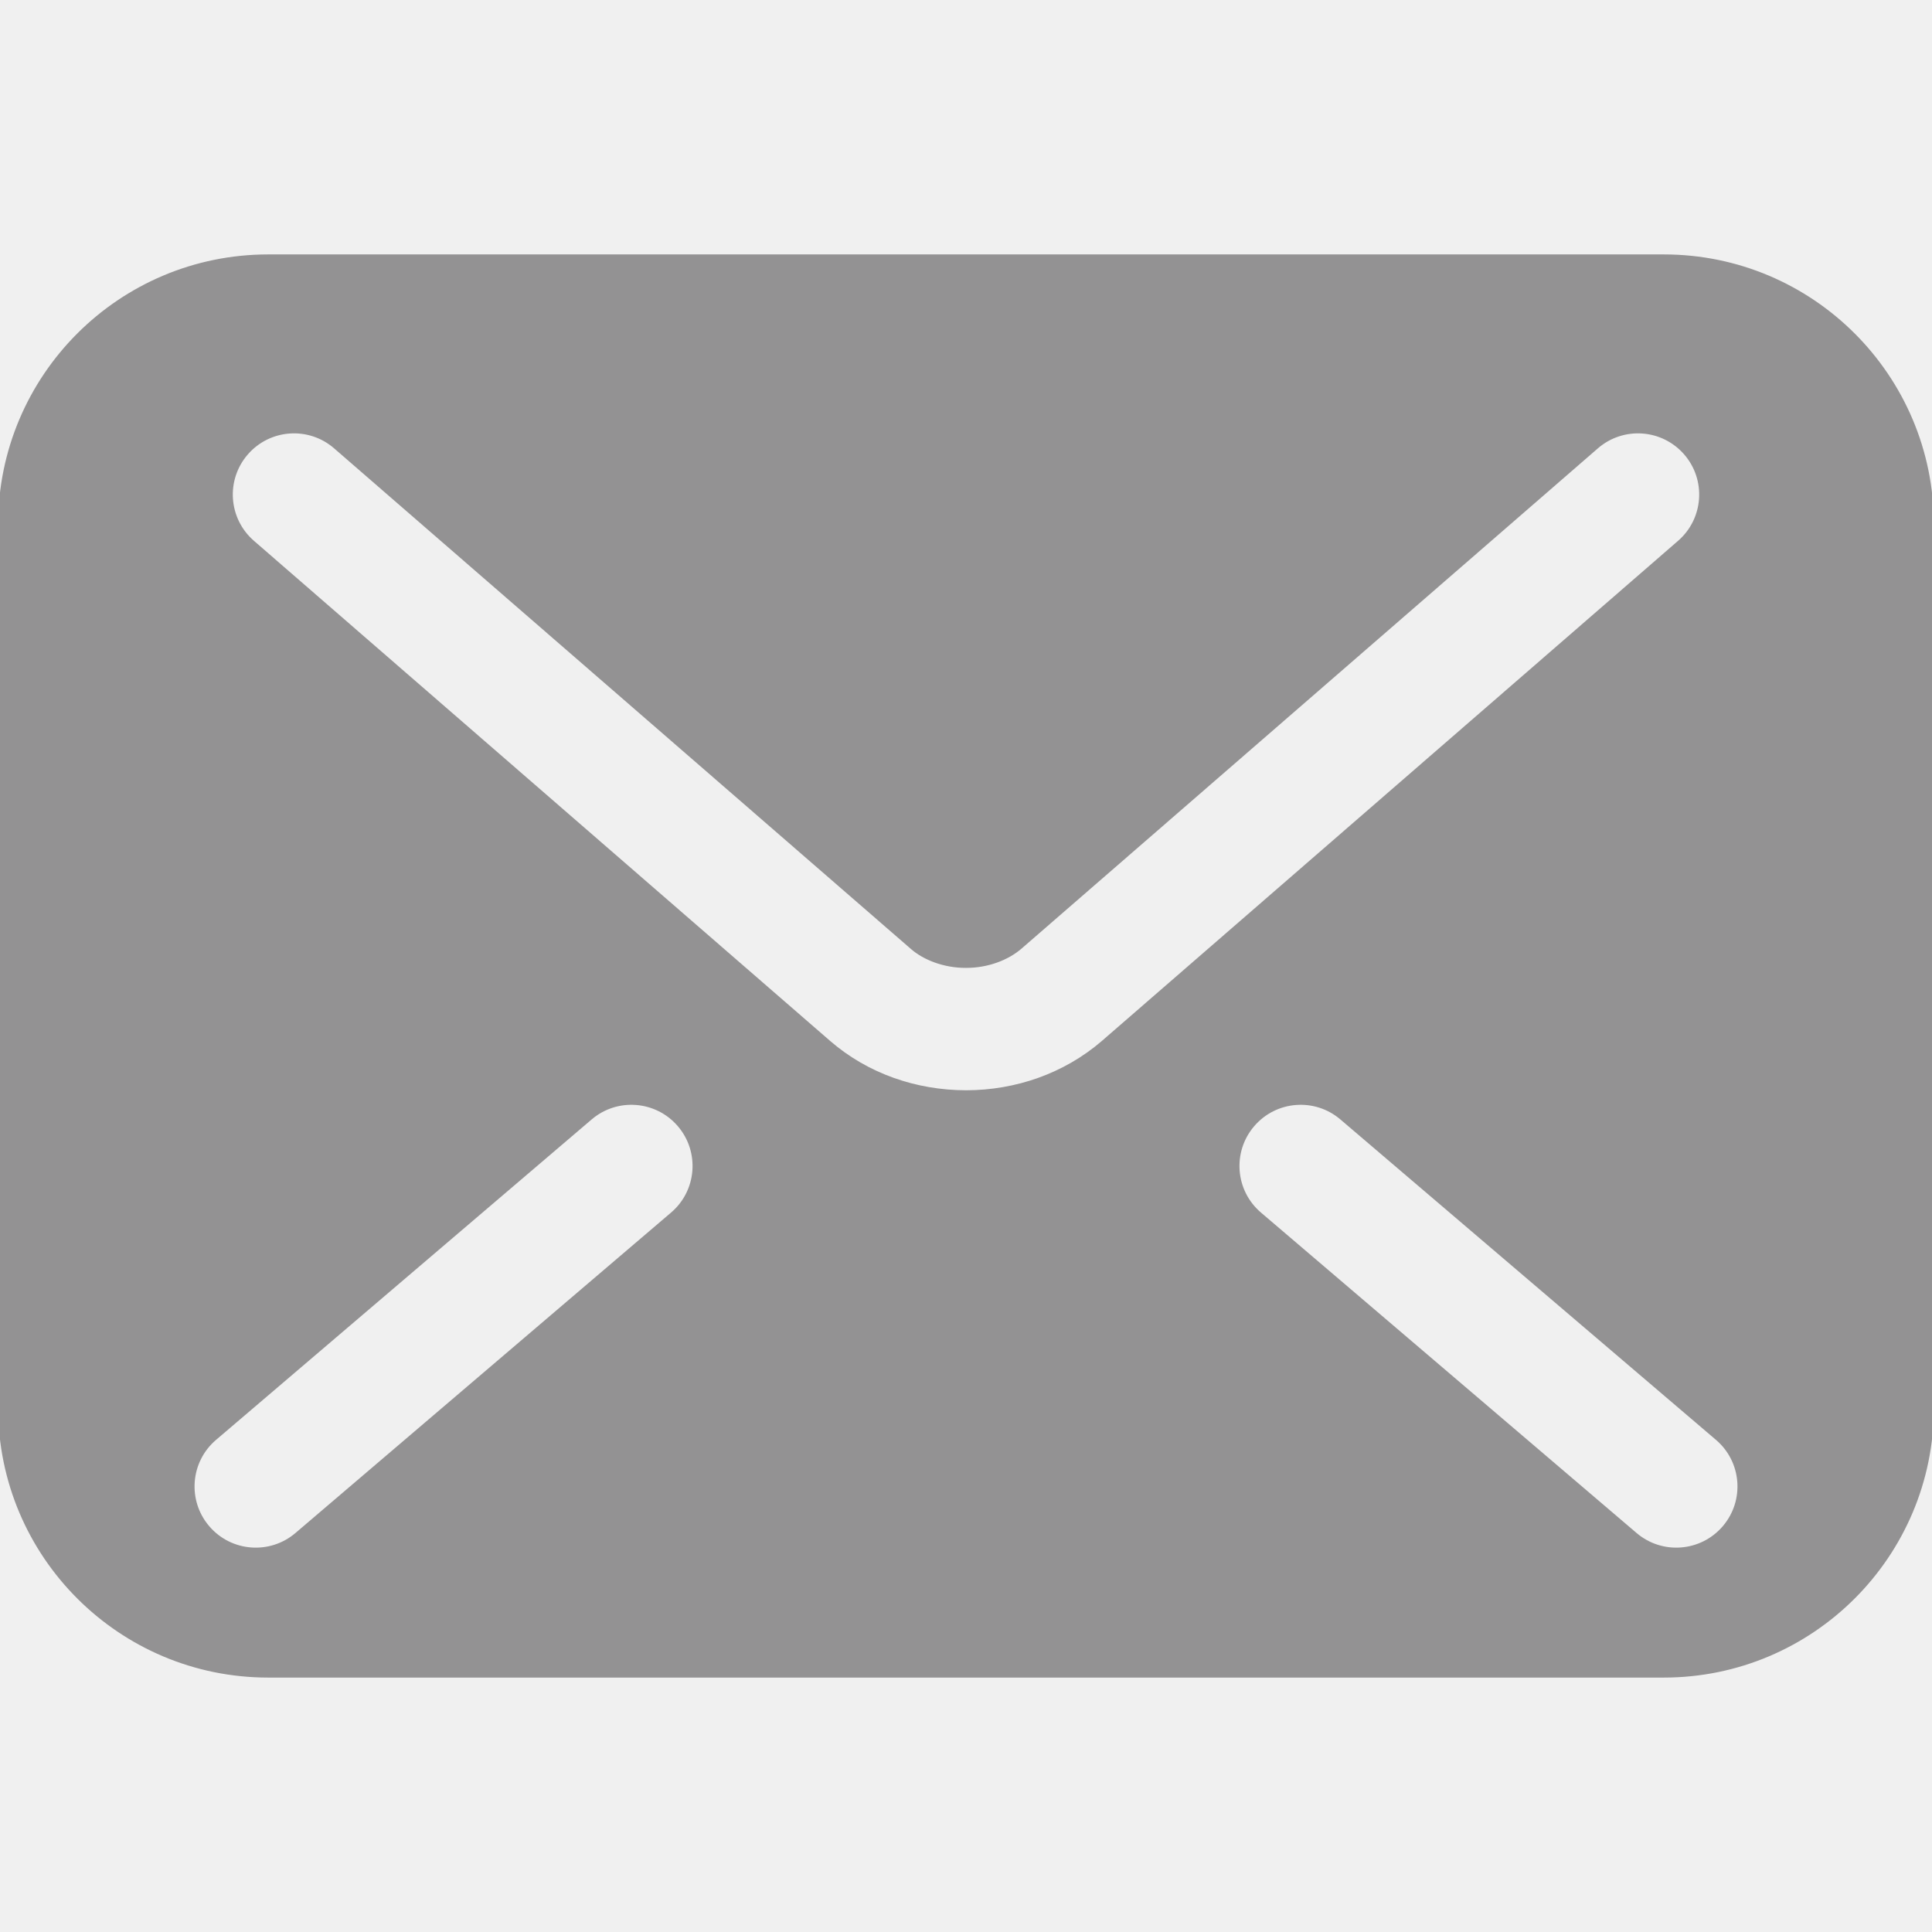
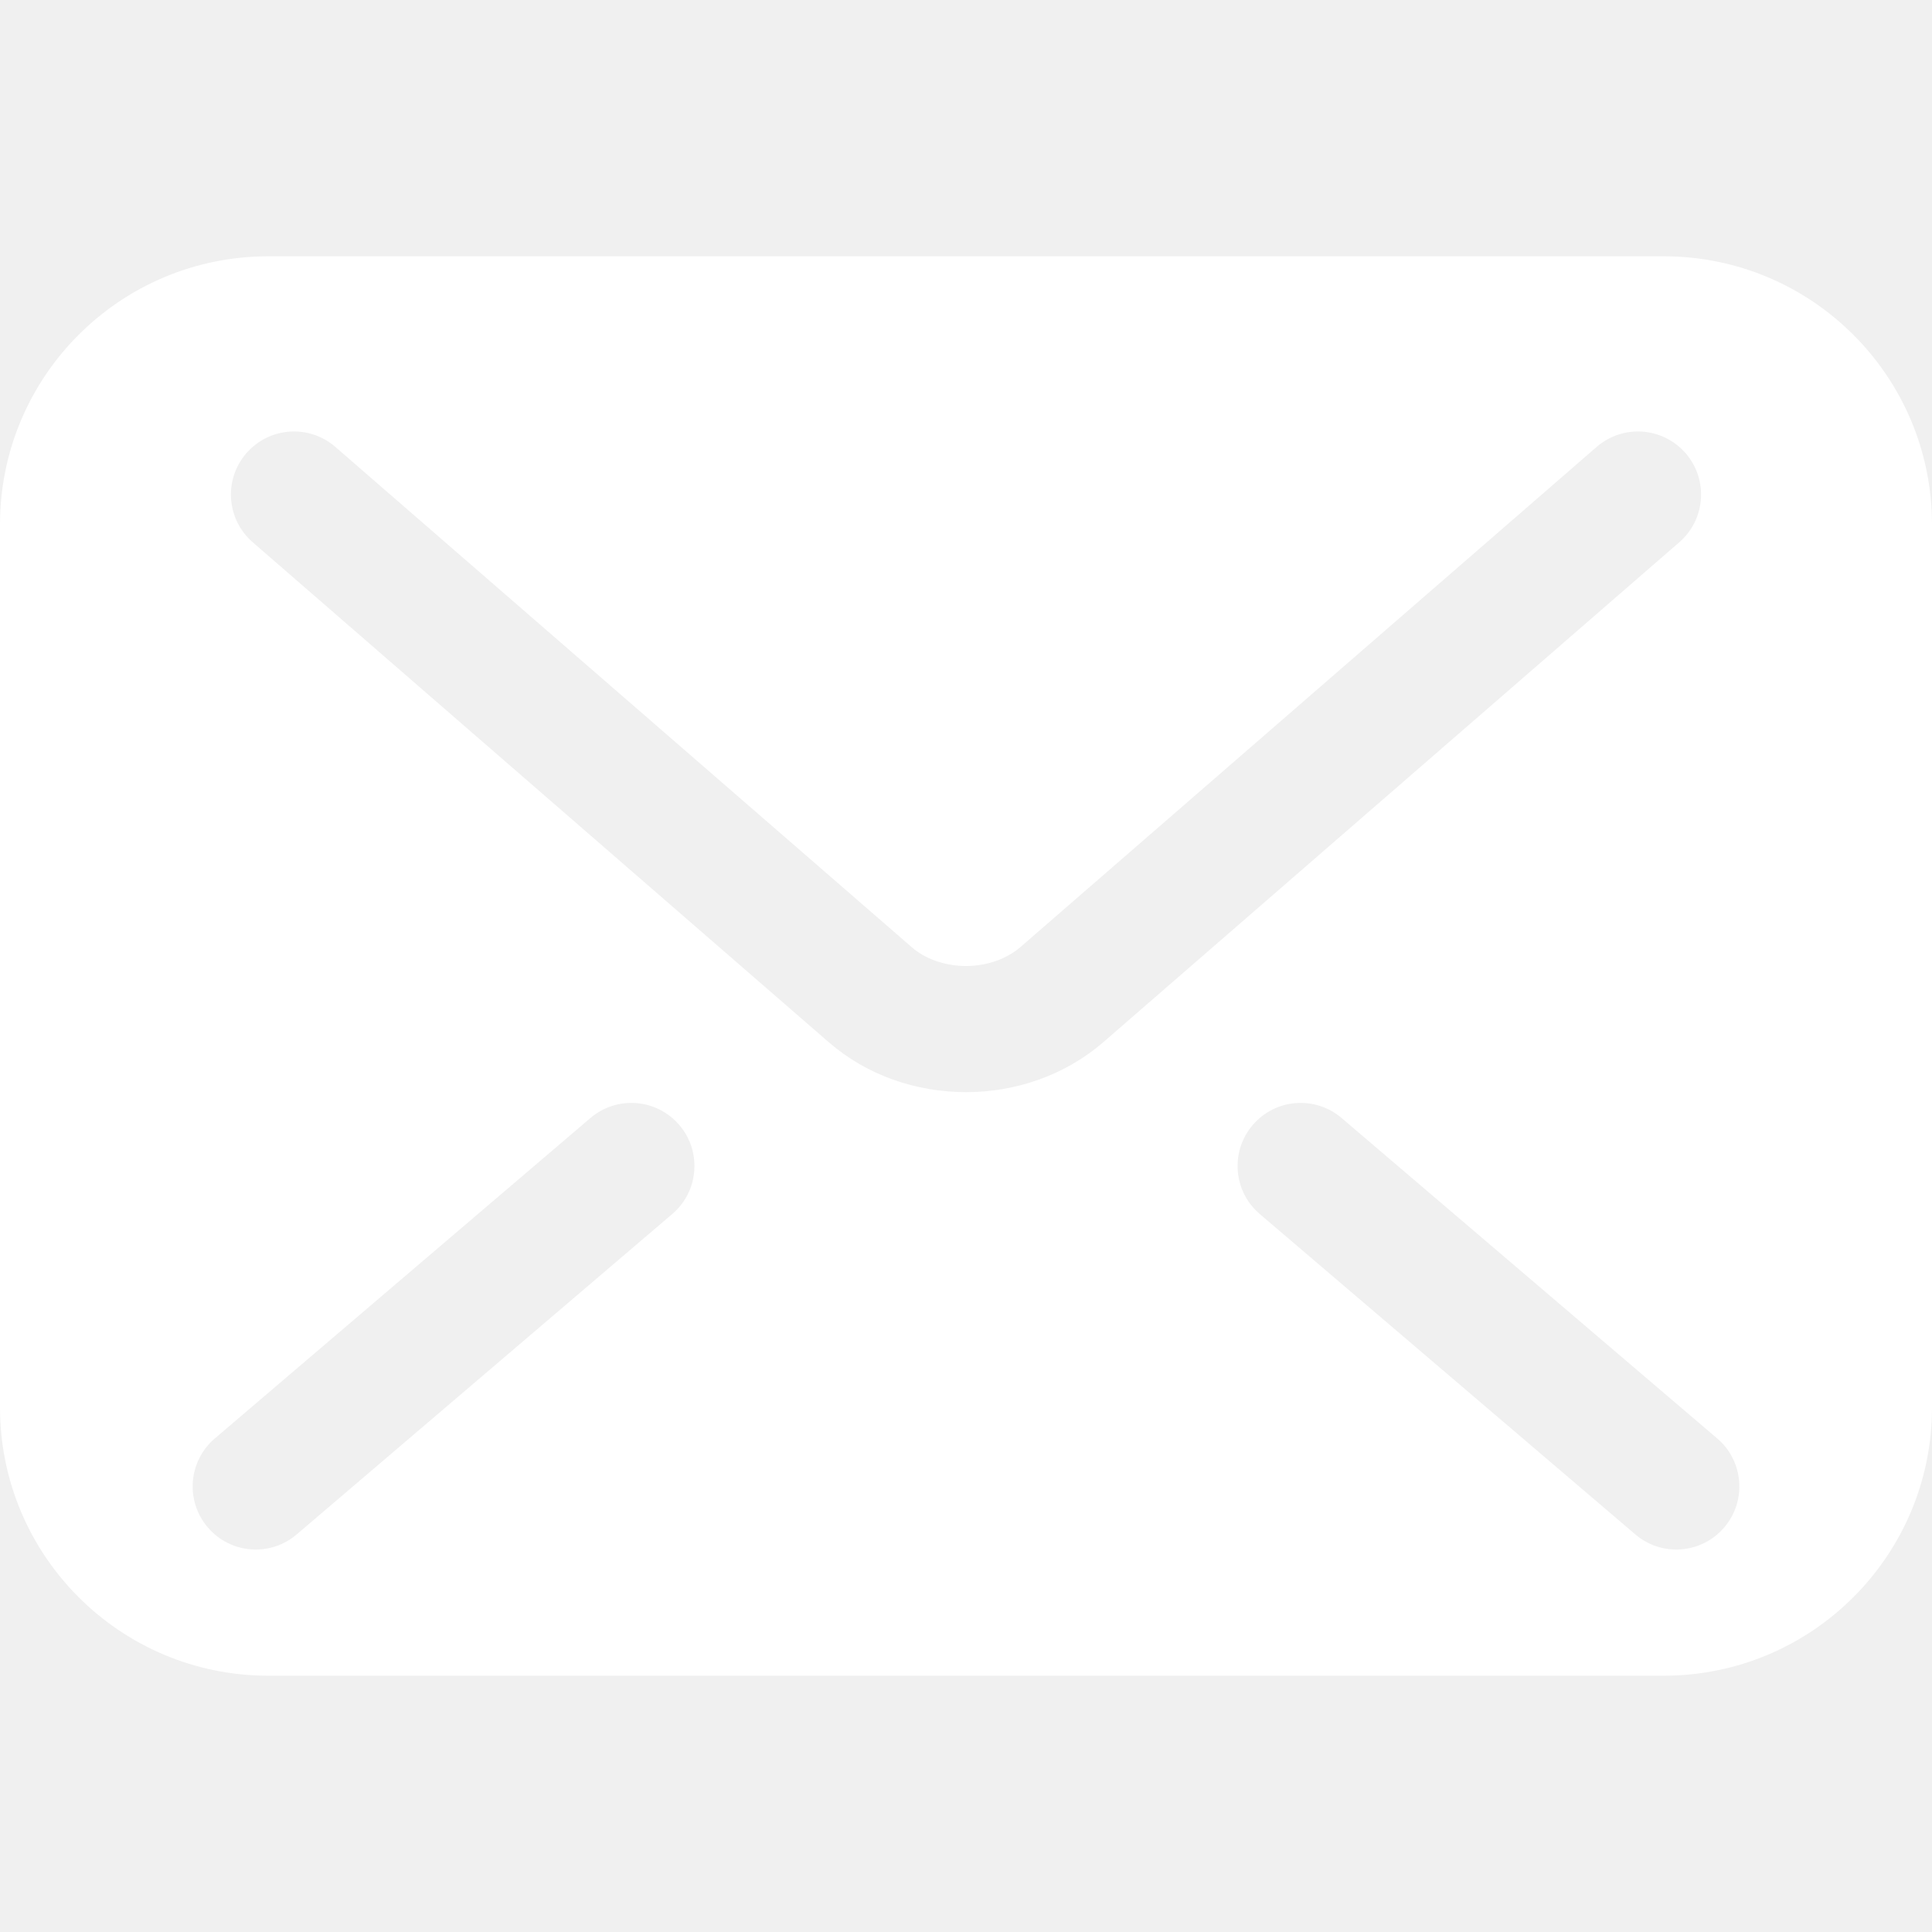
- <svg xmlns="http://www.w3.org/2000/svg" height="800px" width="800px" version="1.1" id="_x32_" viewBox="0 0 512 512" xml:space="preserve" fill="#939293" stroke="#939293">
+ <svg xmlns="http://www.w3.org/2000/svg" height="800px" width="800px" version="1.1" id="_x32_" viewBox="0 0 512 512" xml:space="preserve" fill="white" stroke="none">
  <g id="SVGRepo_bgCarrier" stroke-width="0" />
  <g id="SVGRepo_tracerCarrier" stroke-linecap="round" stroke-linejoin="round" />
  <g id="SVGRepo_iconCarrier">
-     <style type="text/css"> .st0{fill:#939293;} </style>
+     <style type="text/css"> .st0{fill:white;} </style>
    <g>
      <path class="st0" d="M440.917,67.925H71.083C31.827,67.925,0,99.752,0,139.008v233.984c0,39.256,31.827,71.083,71.083,71.083 h369.834c39.255,0,71.083-31.827,71.083-71.083V139.008C512,99.752,480.172,67.925,440.917,67.925z M178.166,321.72l-99.54,84.92 c-7.021,5.992-17.576,5.159-23.567-1.869c-5.992-7.021-5.159-17.576,1.87-23.567l99.54-84.92c7.02-5.992,17.574-5.159,23.566,1.87 C186.027,305.174,185.194,315.729,178.166,321.72z M256,289.436c-13.314-0.033-26.22-4.457-36.31-13.183l0.008,0.008l-0.032-0.024 c0.008,0.008,0.017,0.008,0.024,0.016L66.962,143.694c-6.98-6.058-7.723-16.612-1.674-23.583c6.057-6.98,16.612-7.723,23.582-1.674 l152.771,132.592c3.265,2.906,8.645,5.004,14.359,4.971c5.706,0.017,10.995-2.024,14.44-5.028l0.074-0.065l152.615-132.469 c6.971-6.049,17.526-5.306,23.583,1.674c6.048,6.97,5.306,17.525-1.674,23.583l-152.77,132.599 C282.211,284.929,269.322,289.419,256,289.436z M456.948,404.771c-5.992,7.028-16.547,7.861-23.566,1.869l-99.54-84.92 c-7.028-5.992-7.861-16.546-1.869-23.566c5.991-7.029,16.546-7.861,23.566-1.87l99.54,84.92 C462.107,387.195,462.94,397.75,456.948,404.771z" />
    </g>
  </g>
</svg>
